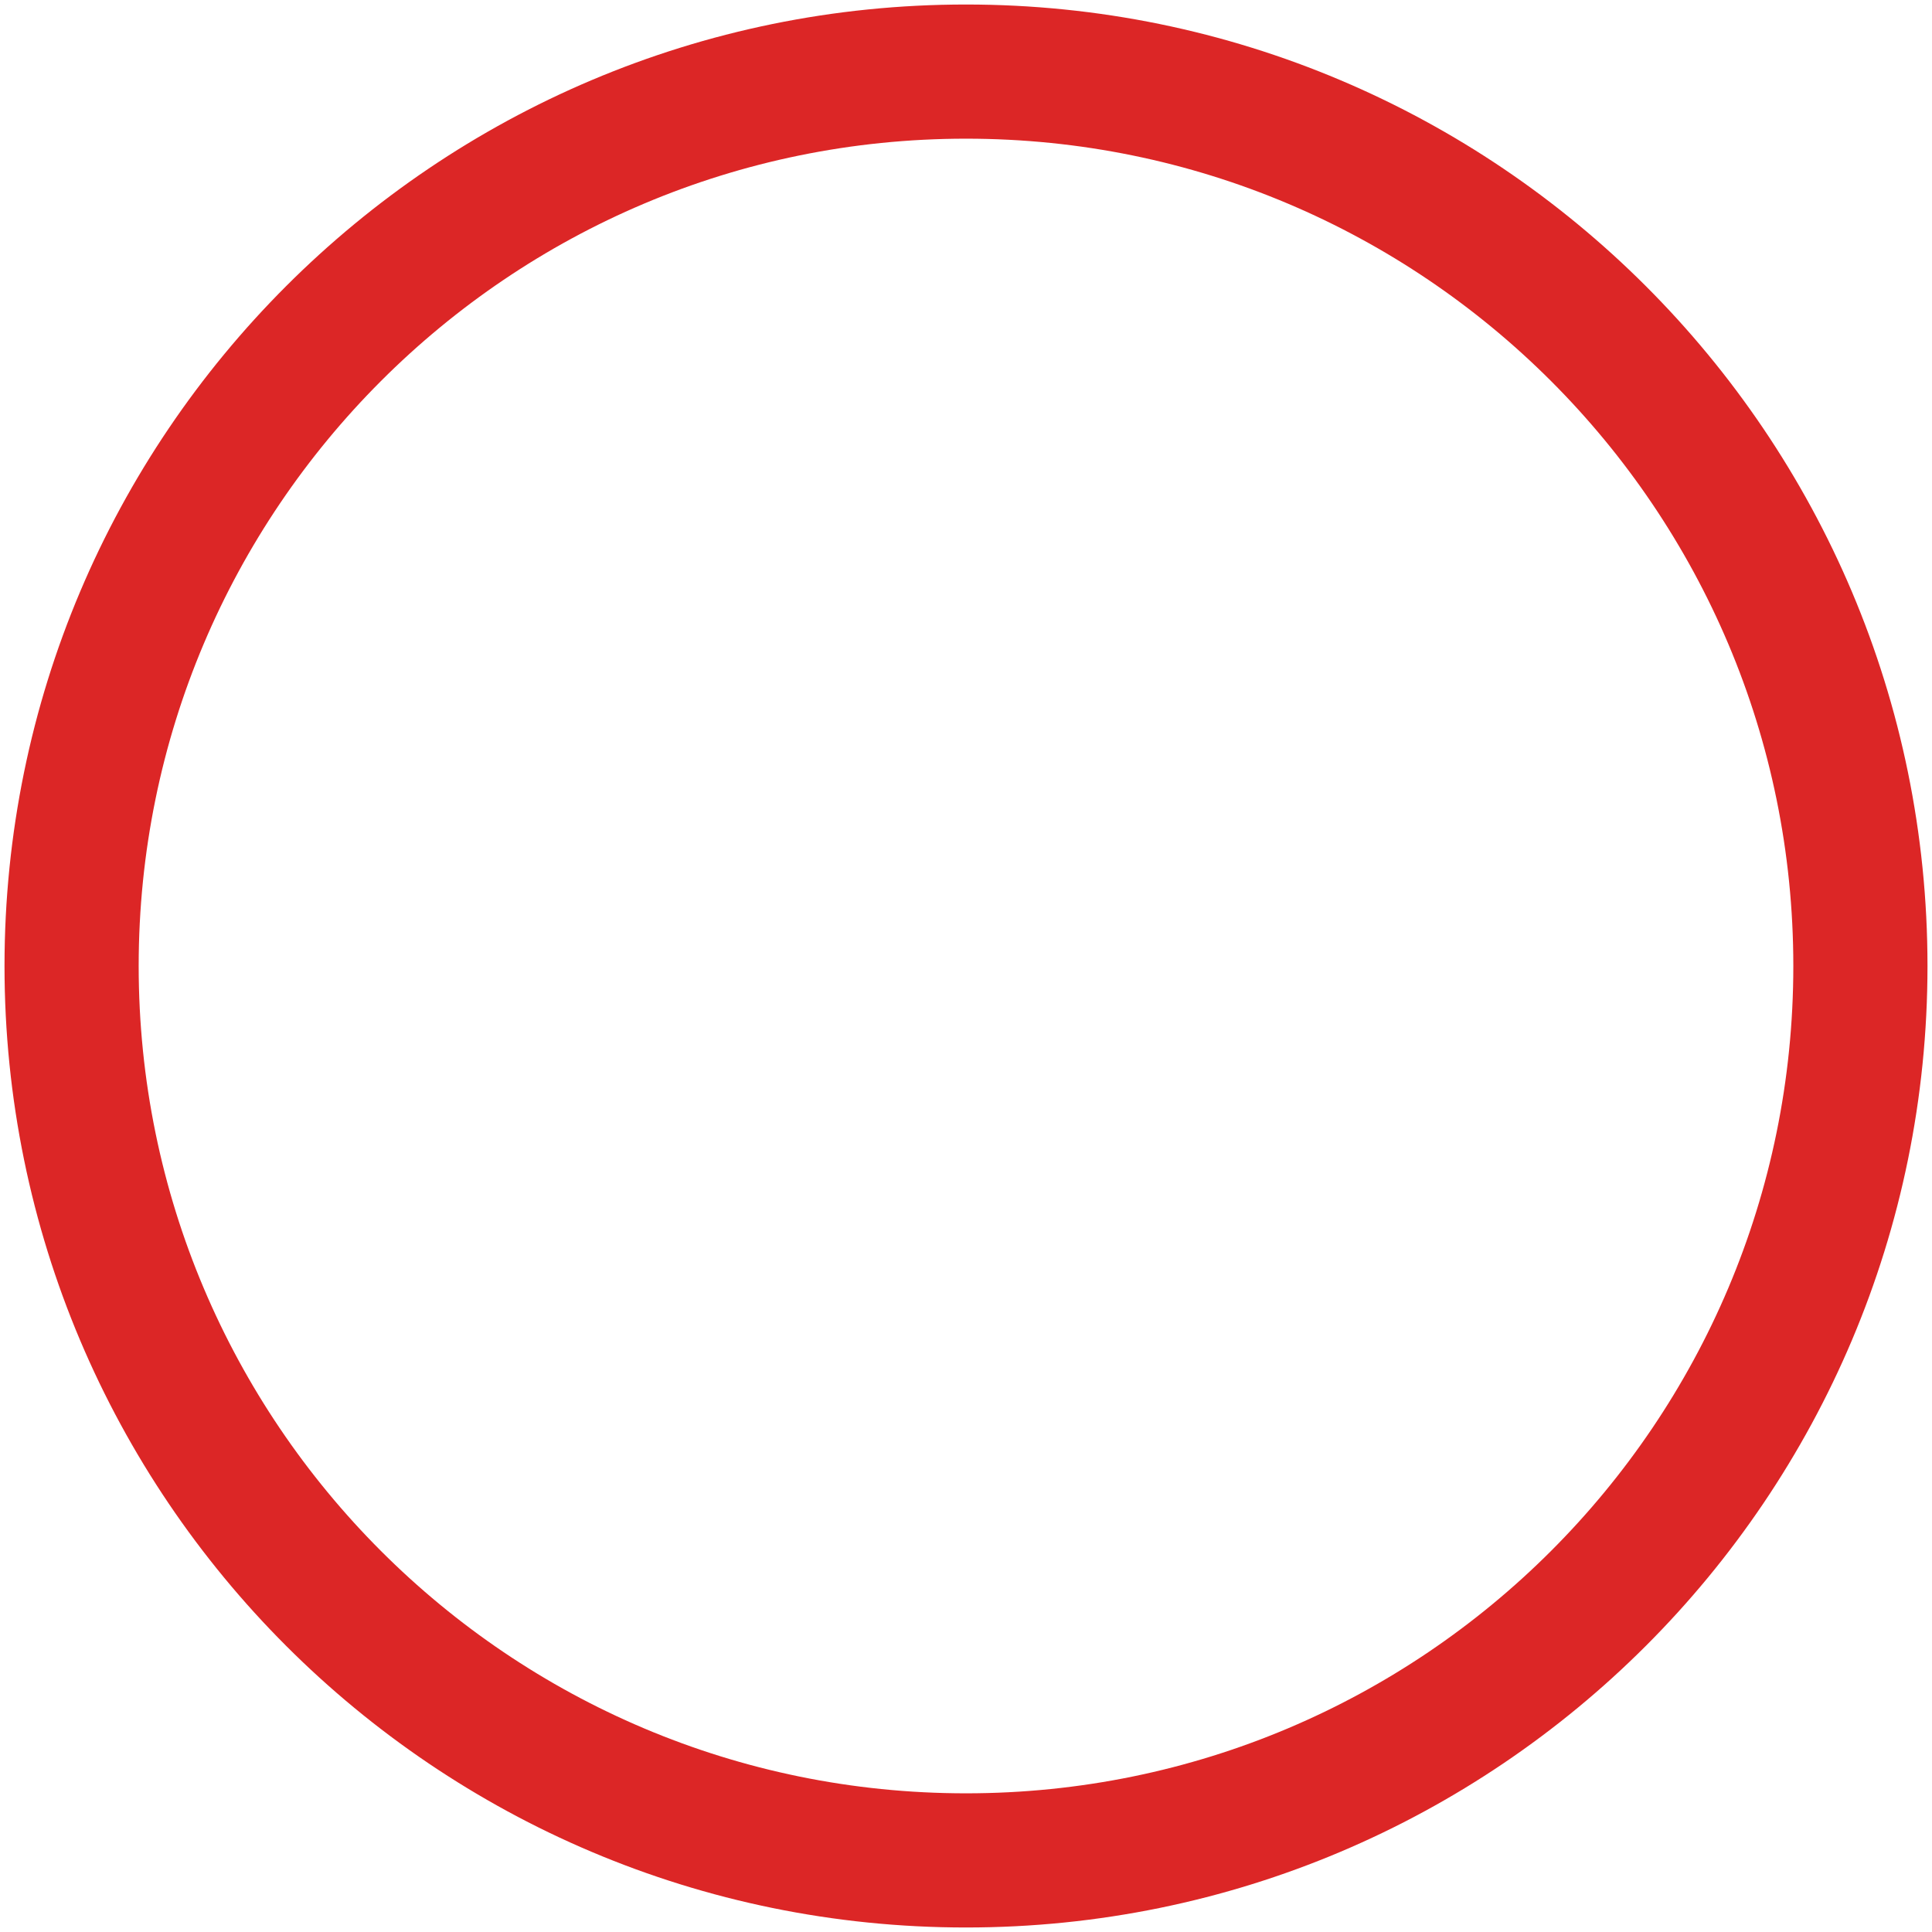
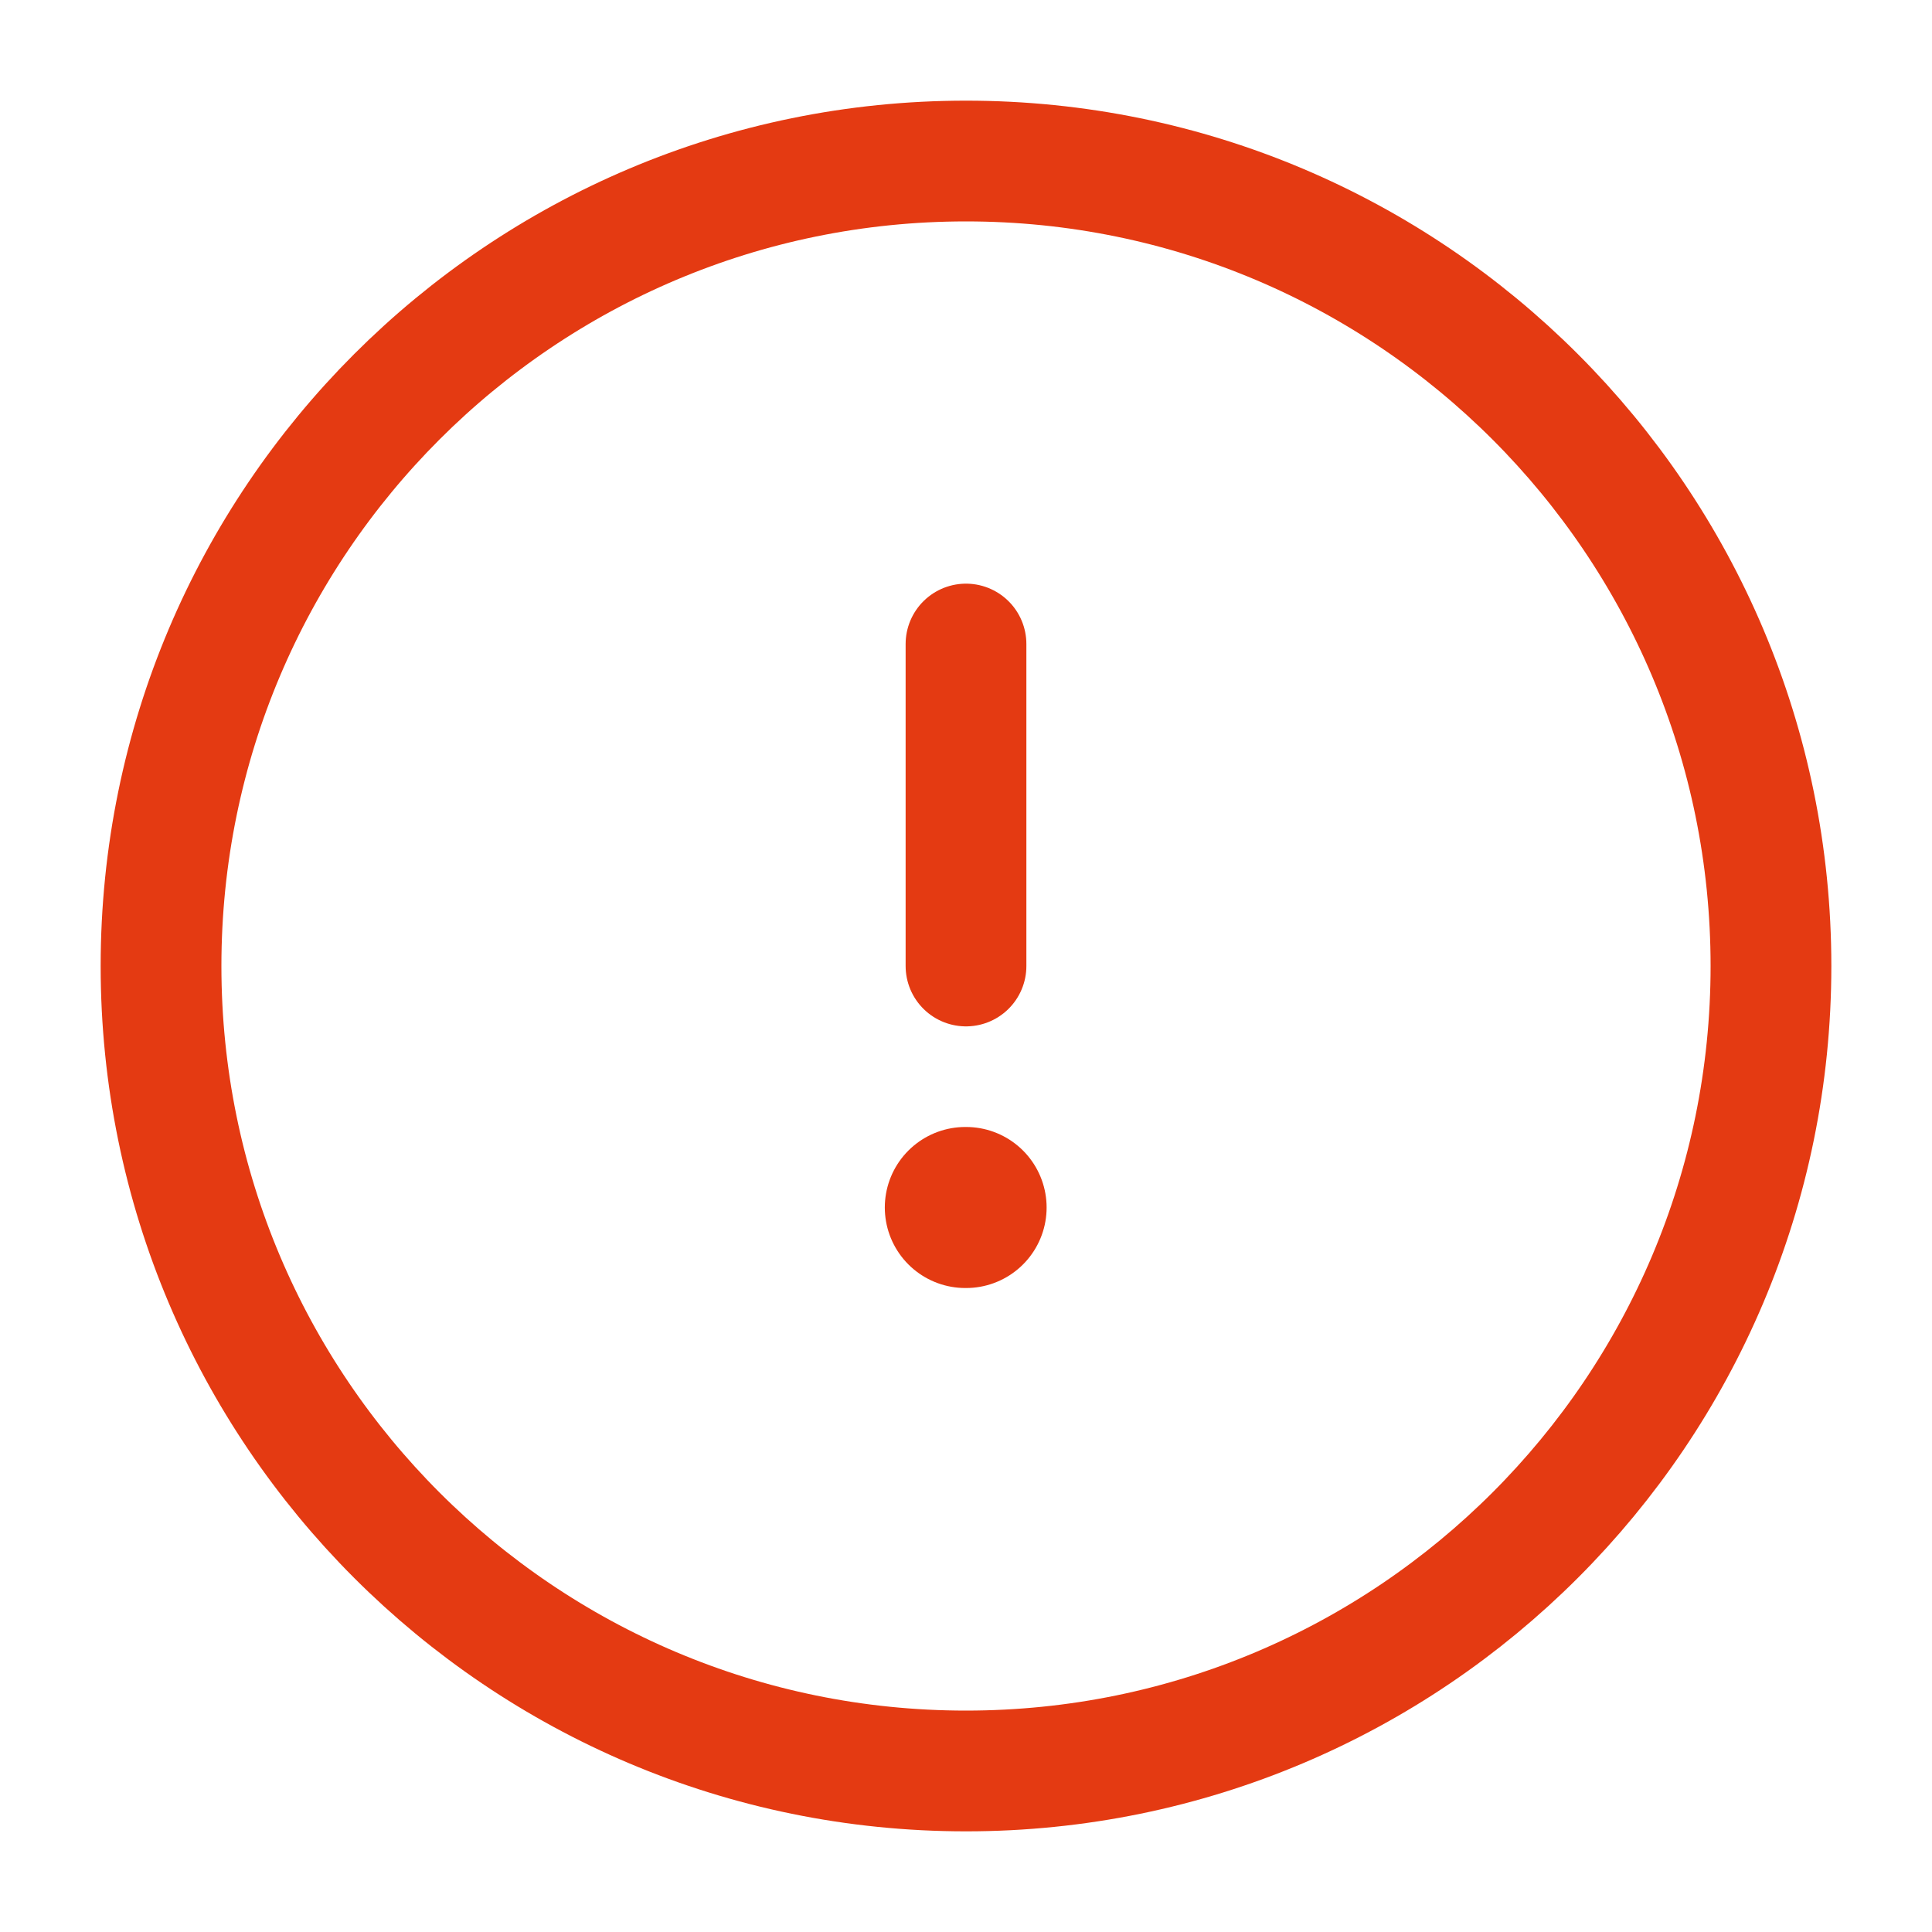
- <svg xmlns="http://www.w3.org/2000/svg" width="18" height="18" viewBox="0 0 18 18" fill="none">
-   <path d="M9 17.333C13.602 17.333 17.333 13.602 17.333 9C17.333 4.398 13.602 0.667 9 0.667C4.398 0.667 0.667 4.398 0.667 9C0.667 13.602 4.398 17.333 9 17.333Z" stroke="#DC2626" stroke-width="1.25" />
+ <svg xmlns="http://www.w3.org/2000/svg" width="20" height="20" viewBox="0 0 20 20" fill="none">
+   <path d="M10 18.333C14.602 18.333 18.333 14.602 18.333 10C18.333 5.398 14.602 1.667 10 1.667C5.398 1.667 1.667 5.398 1.667 10C1.667 14.602 5.398 18.333 10 18.333Z" stroke="#E43A12" stroke-width="1.25" />
+   <path d="M9.993 12.5H10.001" stroke="#E43A12" stroke-width="1.667" stroke-linecap="round" stroke-linejoin="round" />
+   <path d="M10 10V6.667" stroke="#E43A12" stroke-width="1.25" stroke-linecap="round" stroke-linejoin="round" />
</svg>
